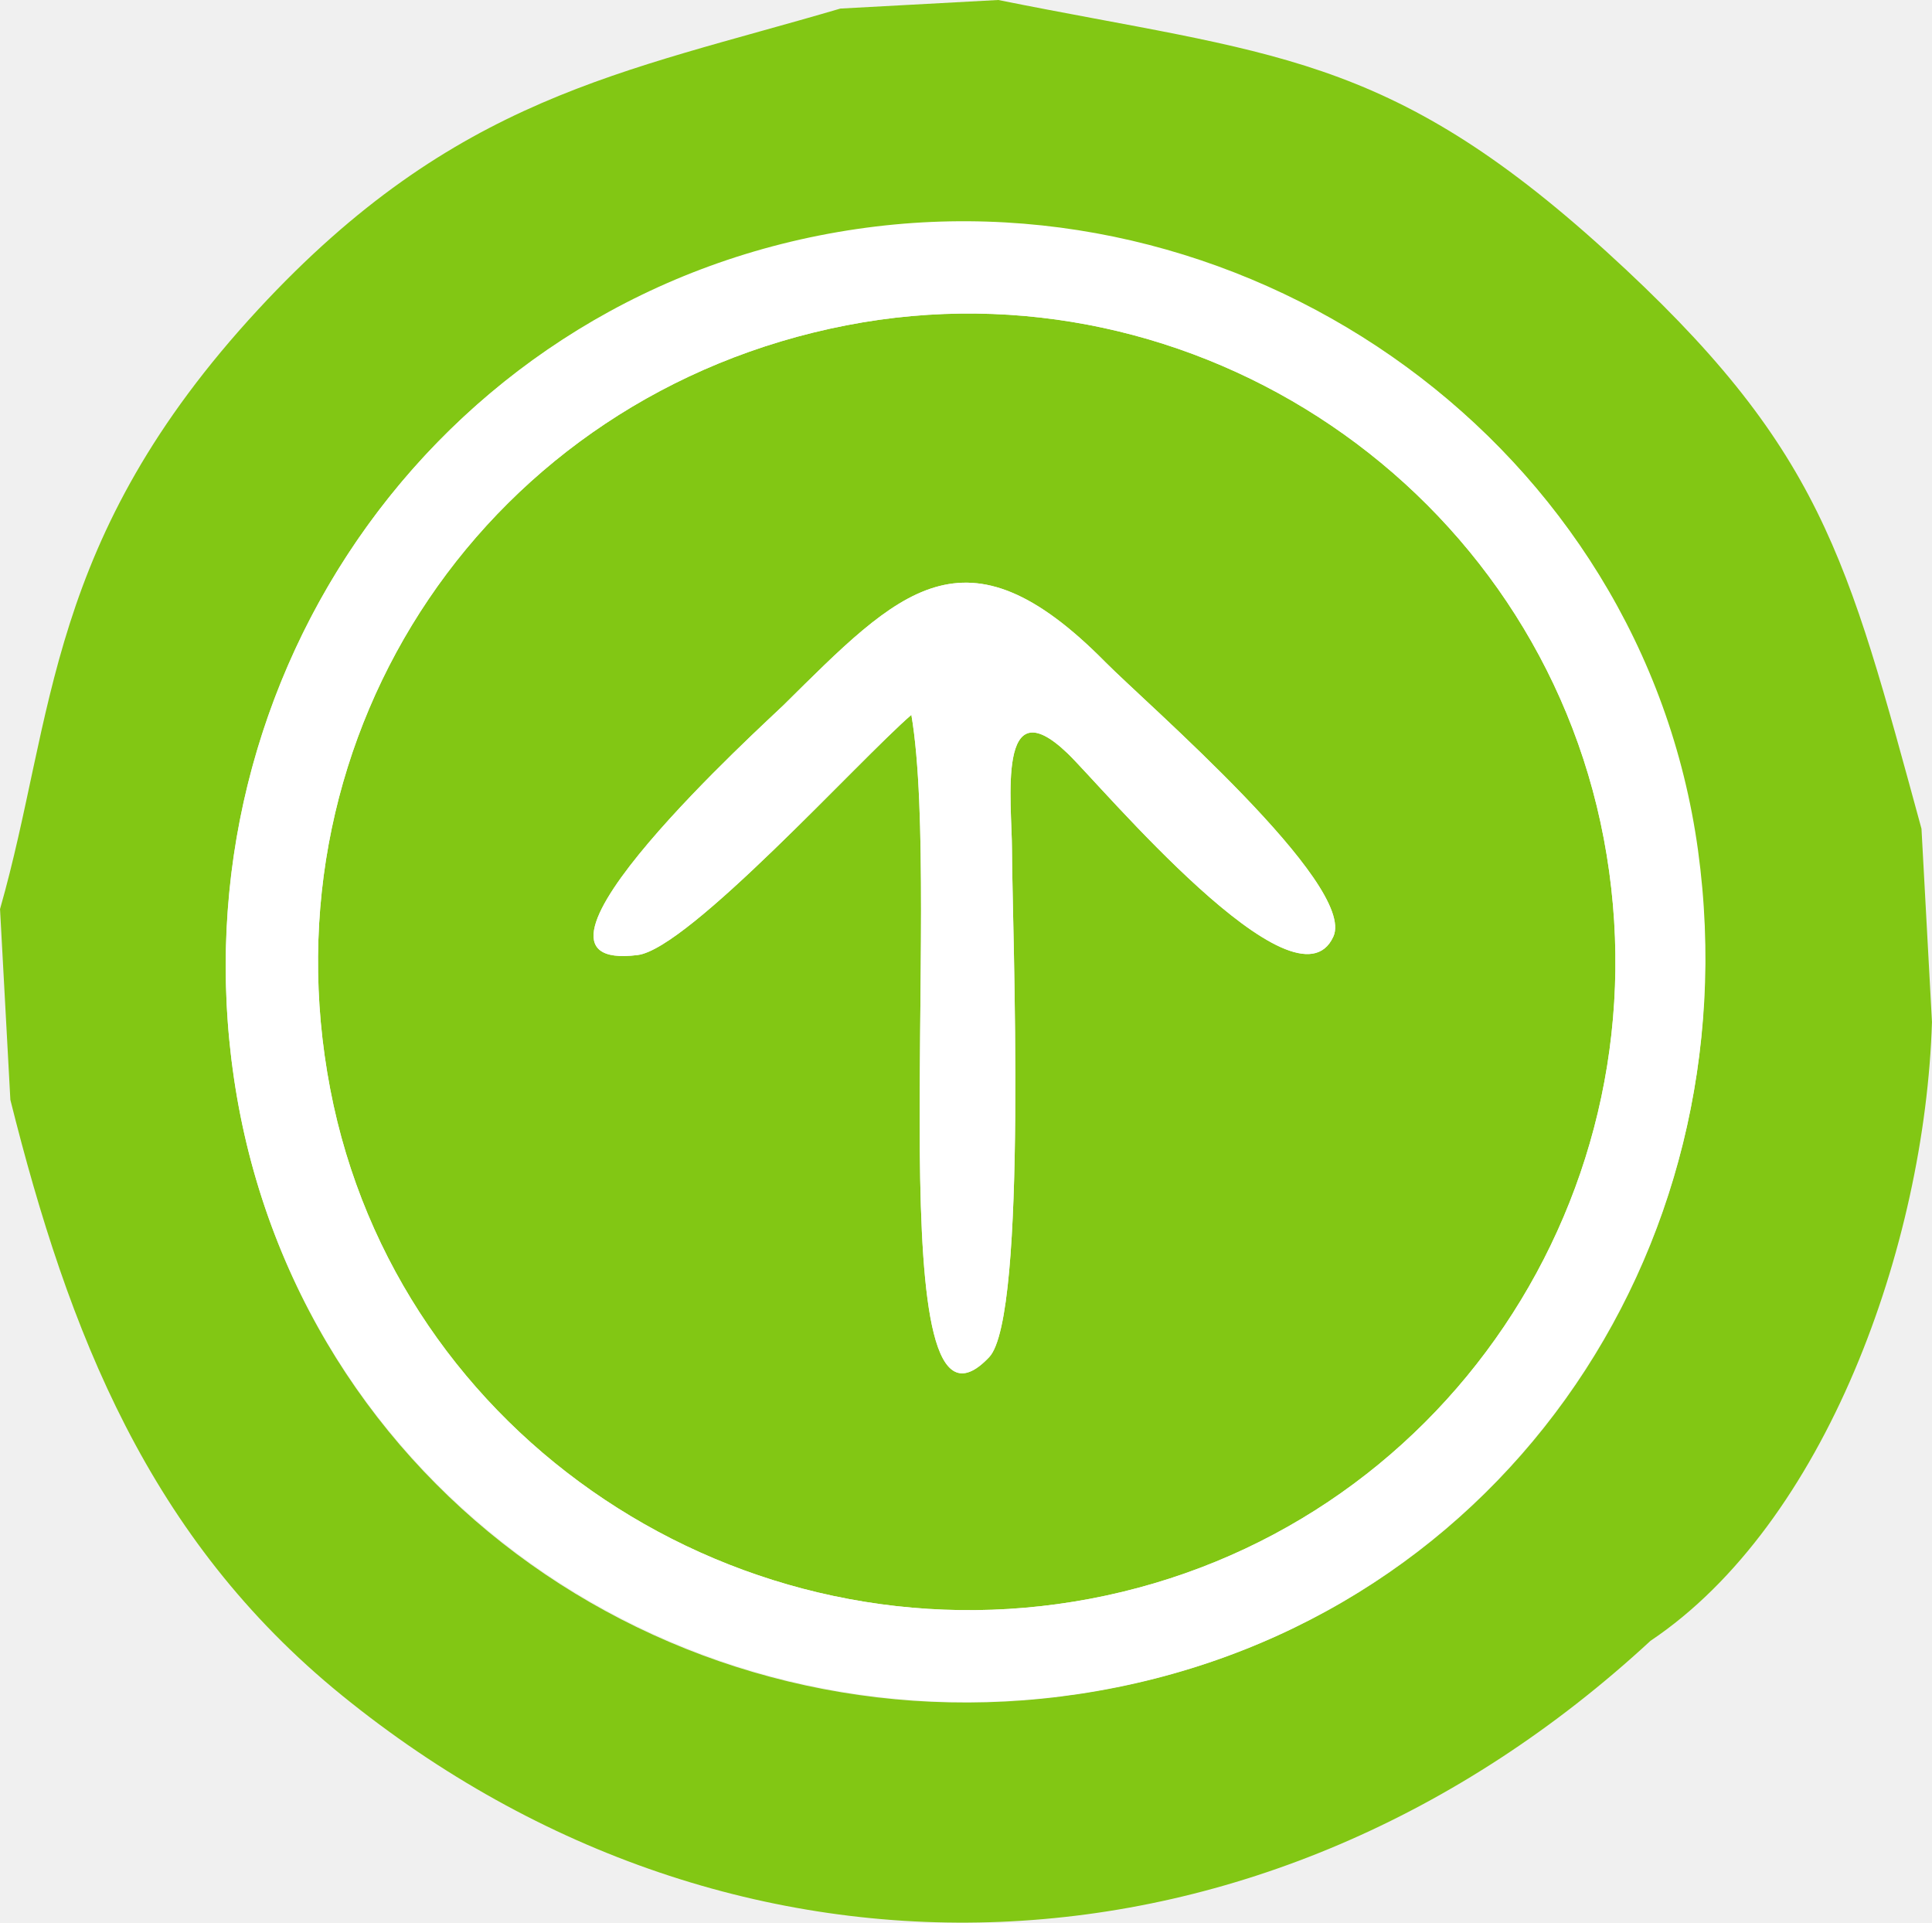
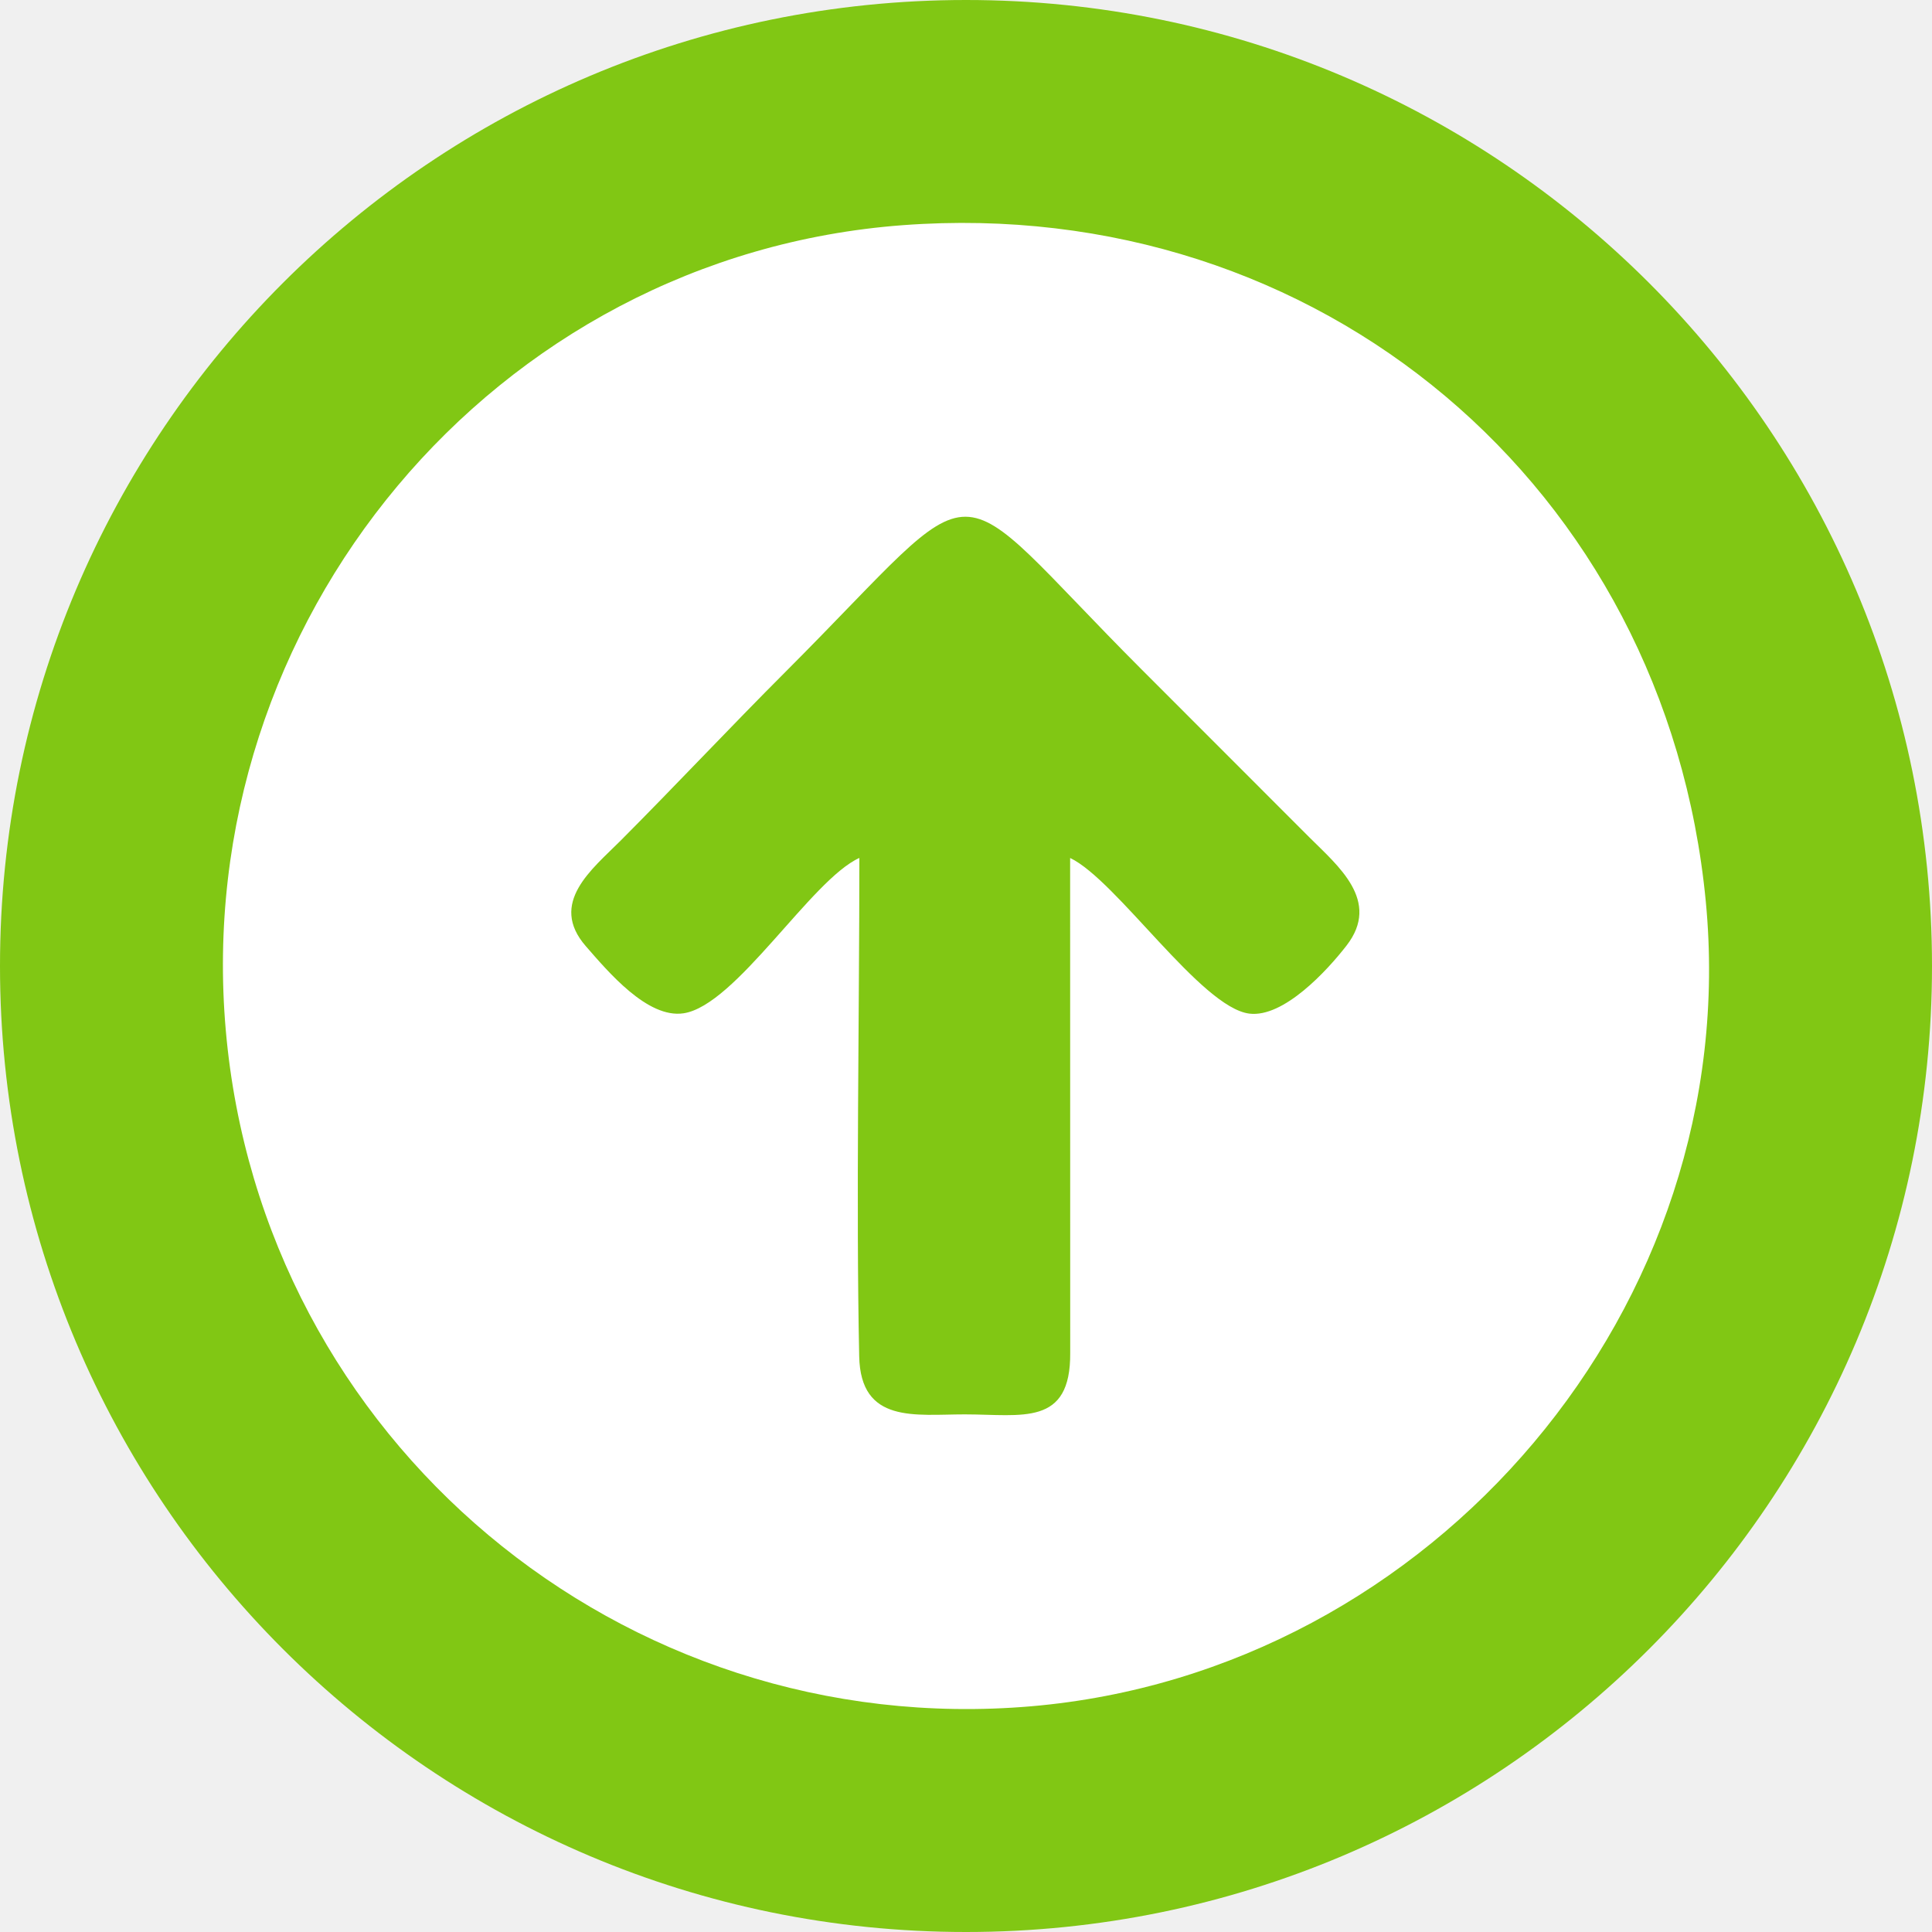
- <svg xmlns="http://www.w3.org/2000/svg" xml:space="preserve" width="15.056mm" height="14.981mm" version="1.1" style="shape-rendering:geometricPrecision; text-rendering:geometricPrecision; image-rendering:optimizeQuality; fill-rule:evenodd; clip-rule:evenodd" viewBox="0 0 2066.76 2056.53">
-   <defs>
-     <style type="text/css">
-    
-     .fil0 {fill:#82c714}
-     .fil1 {fill:#fff}
-    
-   </style>
-   </defs>
-   <g id="Слой_x0020_1">
-     <path class="fil0" d="M974.94 764.63c-56.17,48.53 -237.91,249.98 -292.79,256.91 -160.95,20.34 139.83,-251.29 155.81,-267.09 123.94,-122.52 193.78,-198.84 344.38,-46.36 43.82,44.37 269.29,238.31 244.03,293.75 -40.08,87.98 -248.51,-161.65 -284.34,-196.03 -76.1,-73.02 -59.56,52.23 -59.47,103.2 0.15,79.89 17.24,498.68 -24.39,542.66 -120.91,127.69 -49.21,-486.83 -83.23,-687.04zm-69.61 -416.63c-381.76,74.21 -625.52,434.16 -552.08,817 71.71,373.83 440.38,615.22 812.46,545.2 377.57,-71.07 621.5,-435.48 549.98,-813.1 -70.74,-373.45 -436.37,-621.78 -810.36,-549.1z" />
-     <path class="fil0" d="M874.16 253.09c423.19,-85.58 852.01,188.52 934.4,614.71 83.38,431.32 -178.54,849.06 -613.52,937.01 -426.77,86.3 -850.37,-177.98 -937.32,-609.18 -86.94,-431.12 181.23,-854.56 616.44,-942.54zm-874.16 719.28l11.06 204.07c62.32,249.06 148.3,469.26 354.46,636.8 423.53,344.23 989.27,321.66 1400.1,-58.14 187.13,-125.47 293.71,-422.59 301.14,-661.95l-11.22 -206.74c-79.77,-291.63 -106.22,-407.5 -337.42,-617.65 -234.84,-213.45 -358.62,-210.15 -650.23,-268.77l-168.9 9.17c-233.81,68.75 -412.03,94.1 -622.7,321.73 -228.2,246.6 -217.39,435.28 -276.29,641.47z" />
-     <path class="fil1" d="M905.32 348c373.99,-72.69 739.62,175.64 810.36,549.1 71.52,377.63 -172.4,742.04 -549.98,813.1 -372.08,70.02 -740.75,-171.37 -812.46,-545.2 -73.44,-382.84 170.32,-742.79 552.08,-817zm11.38 -103.05c-439.33,64.3 -730.02,472.59 -666.56,907.8 63.48,435.28 472.16,722.1 902.98,659.03 439.1,-64.27 723.24,-467.21 663.34,-902.41 -59.19,-430.04 -472.54,-726.94 -899.75,-664.41z" />
-     <path class="fil1" d="M974.94 764.63c34.02,200.21 -37.68,814.74 83.23,687.04 41.64,-43.98 24.54,-462.77 24.39,-542.66 -0.1,-50.97 -16.64,-176.22 59.47,-103.2 35.83,34.37 244.25,284.01 284.34,196.03 25.26,-55.45 -200.21,-249.39 -244.03,-293.75 -150.6,-152.48 -220.44,-76.16 -344.38,46.36 -15.98,15.8 -316.76,287.44 -155.81,267.09 54.88,-6.93 236.62,-208.38 292.79,-256.91z" />
-   </g>
+ <svg xmlns="http://www.w3.org/2000/svg" version="1.1" width="1024" height="1024" viewBox="0 0 1024 1024">
+   <g id="icomoon-ignore">
+ </g>
+   <path fill="#81c714" d="M1024 512c0 282.77-229.23 512-512 512s-512-229.23-512-512c0-282.77 229.23-512 512-512s512 229.23 512 512z" />
+   <path fill="#fff" d="M567.192 454.742l0.044 262.191c0.339 39.328-25.53 32.717-55.9 32.717-26.164 0-55.192 5.091-55.944-30.754-1.712-81.179 0.089-181.439 0.089-264.168-25.397 11.407-65.463 78.228-93.221 82.345-19.081 2.833-39.903-21.988-51.739-35.55-19.981-22.903 3.35-40.863 18.358-55.915 29.47-29.559 57.981-60.032 87.599-89.665 109.852-109.941 81.223-108.568 188.759-0.959 29.529 29.559 59.043 59.132 88.602 88.661 15.318 15.318 38.192 33.823 19.878 57.494-10.389 13.429-33.41 38.369-51.562 36.096-25.574-3.202-70.333-70.731-94.962-82.493zM478.59 119.341c-217.004 16.174-377.843 210.319-358.924 426.674 18.992 217.181 209.862 376.957 426.895 358.348 213.094-18.284 378.064-212.267 357.551-426.482-21.058-219.97-205.257-374.95-425.523-358.54z" />
</svg>
